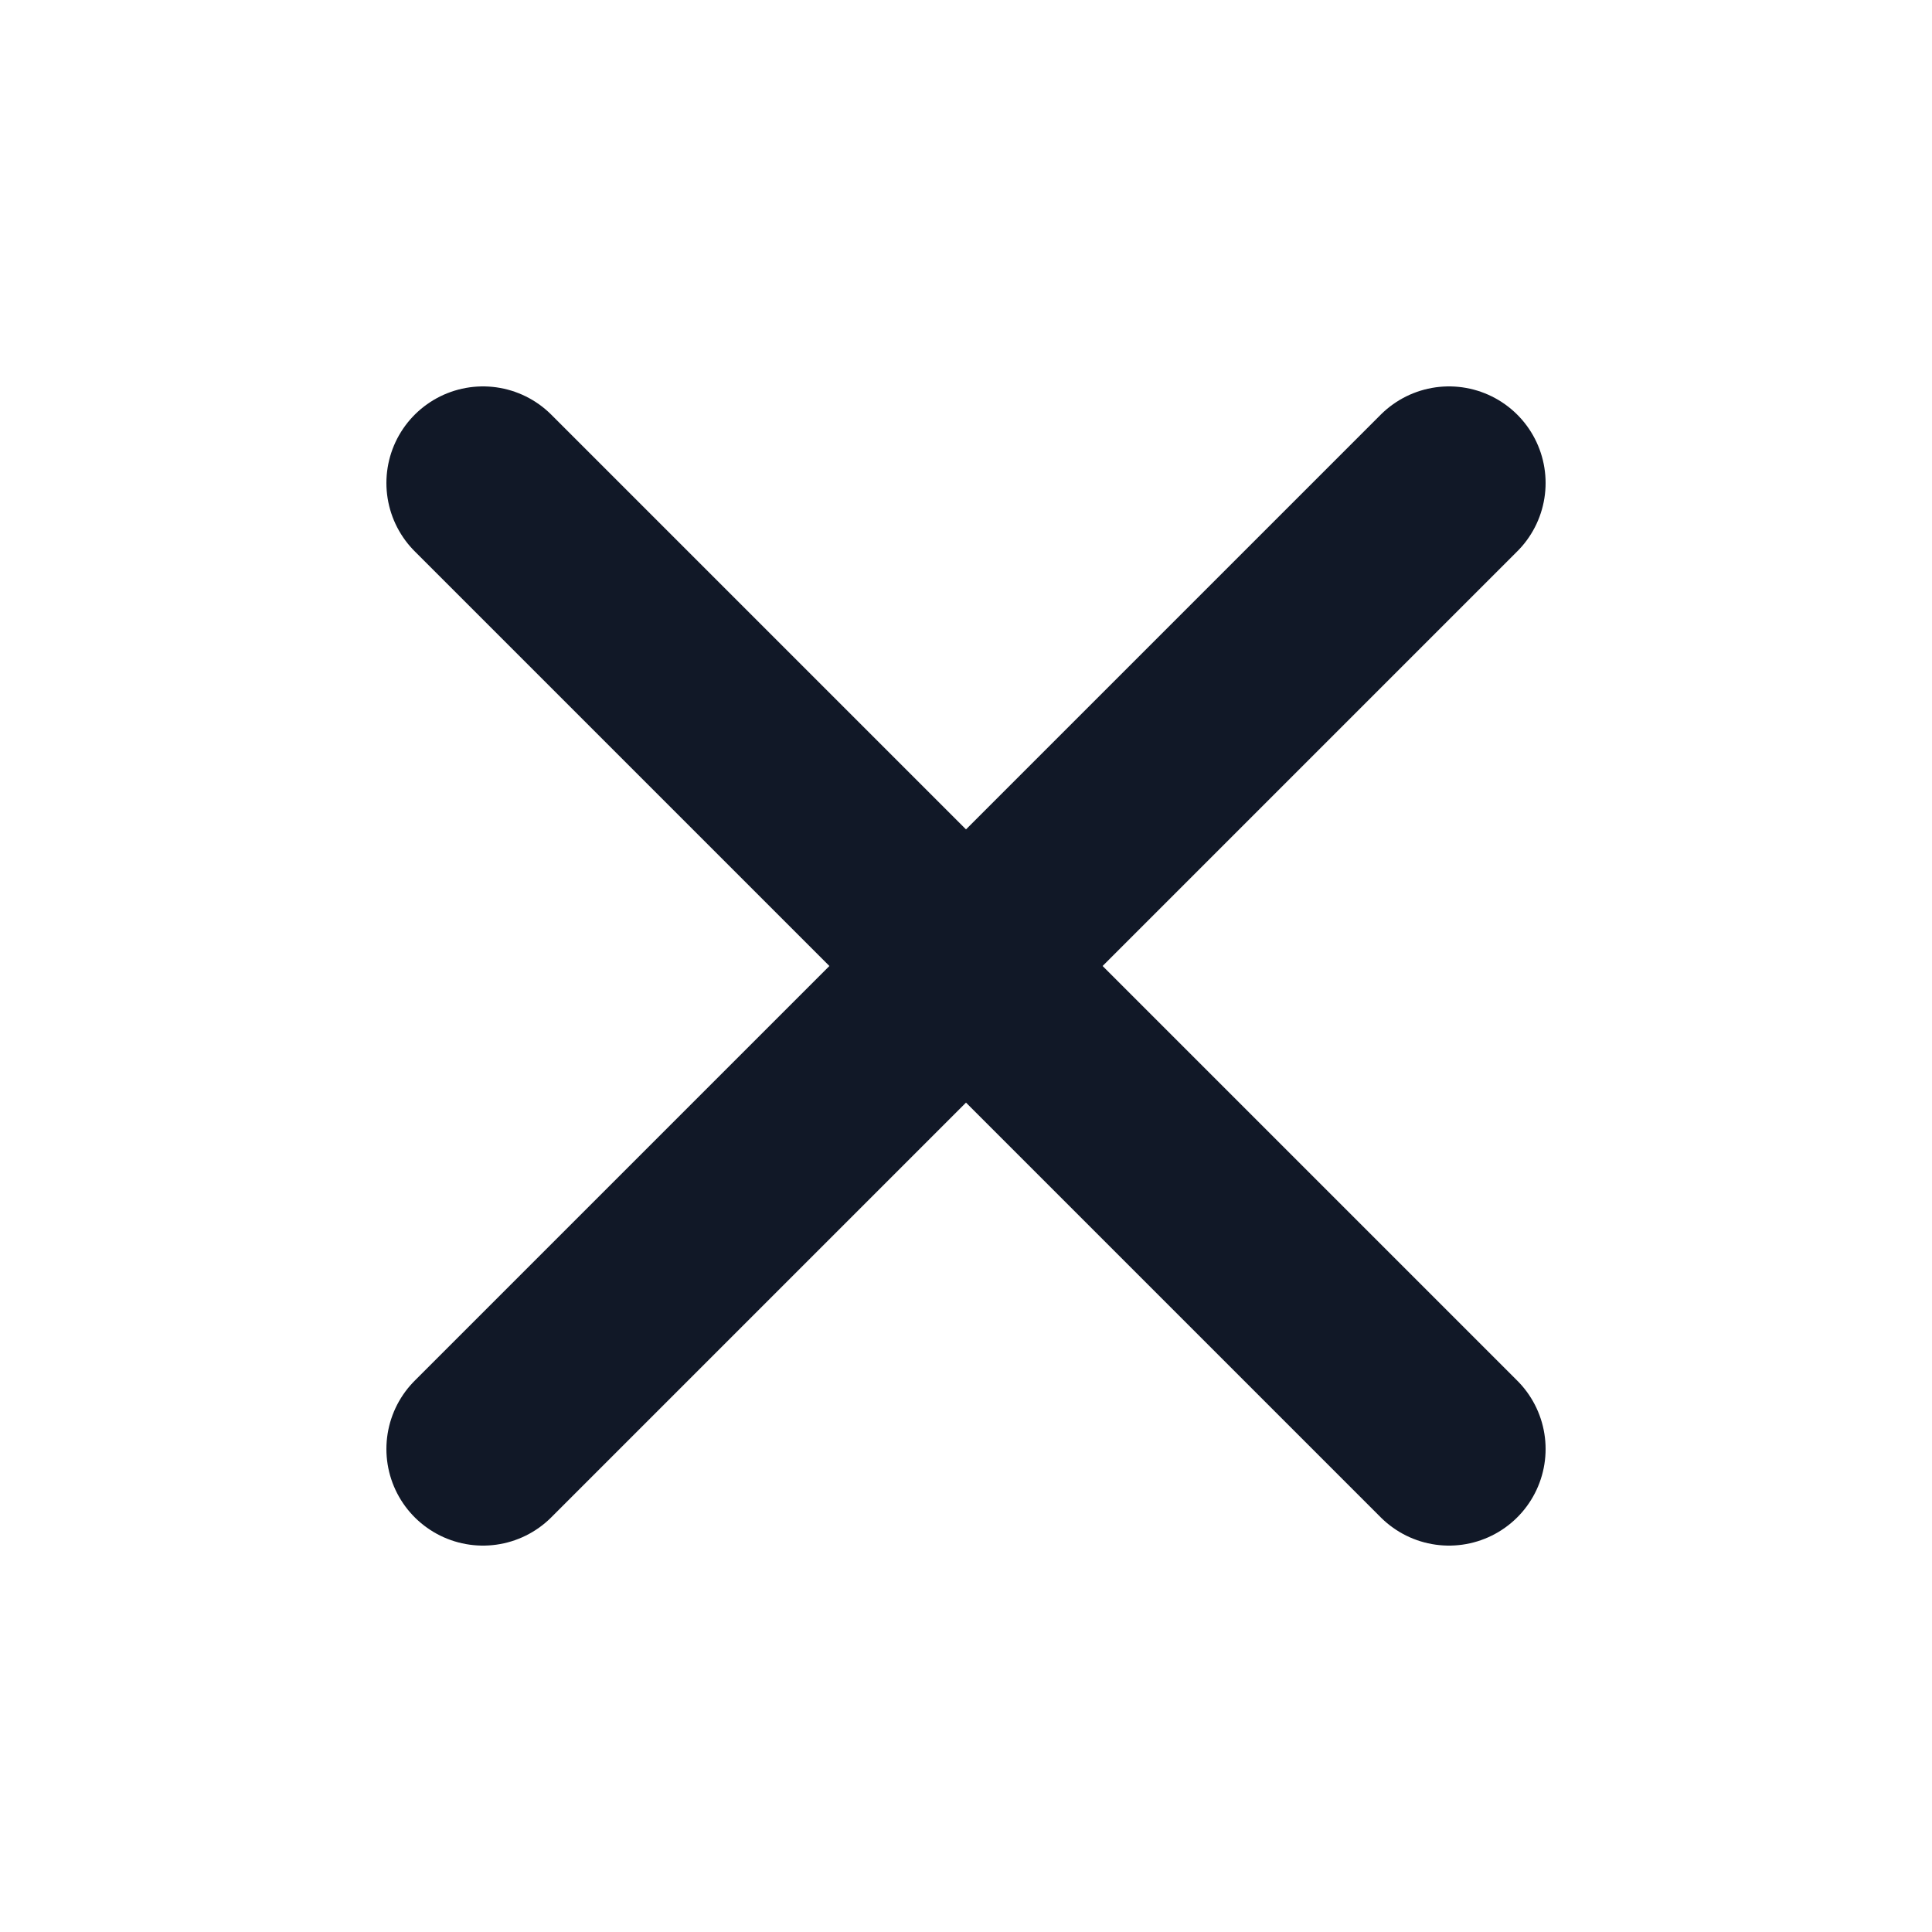
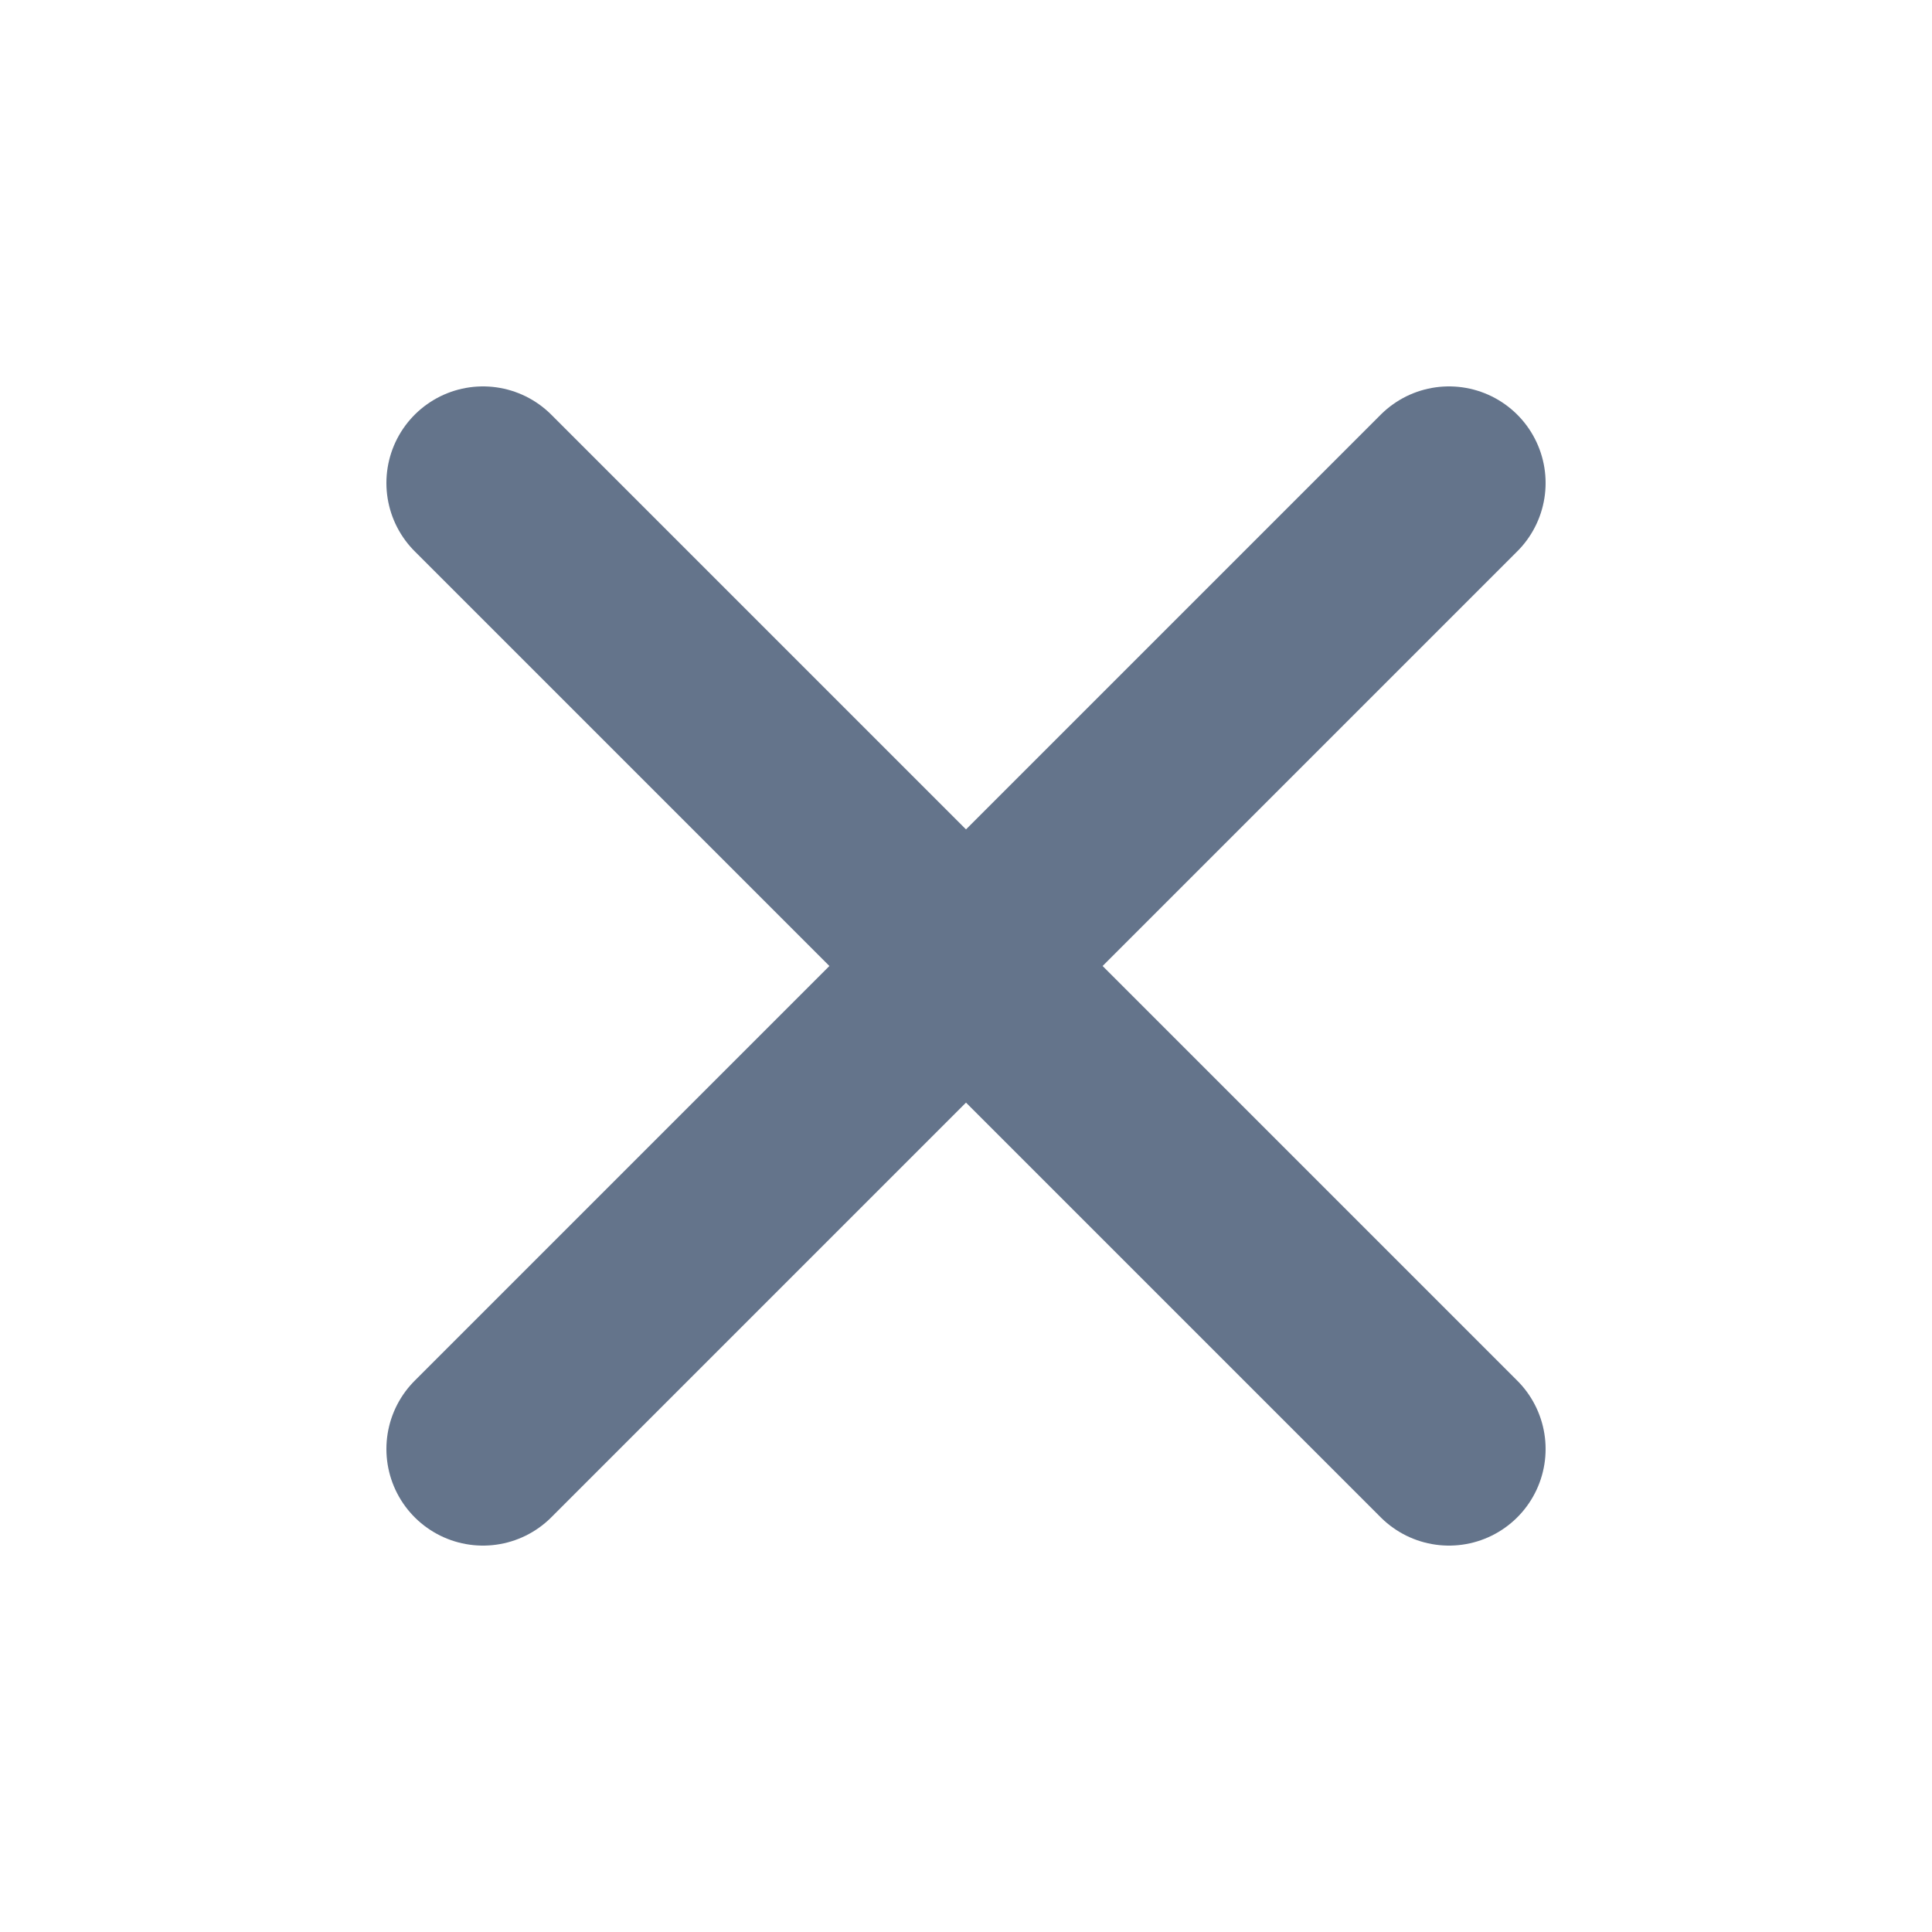
<svg xmlns="http://www.w3.org/2000/svg" width="20" height="20" viewBox="0 0 20 20" fill="none">
-   <path d="M5 15L15 5M5 5L15 15" stroke="#111827" stroke-width="2" stroke-linecap="round" stroke-linejoin="round" />
+   <path d="M5 15L15 5M5 5L15 15" stroke="#64748B" stroke-width="2" stroke-linecap="round" stroke-linejoin="round" />
</svg>
